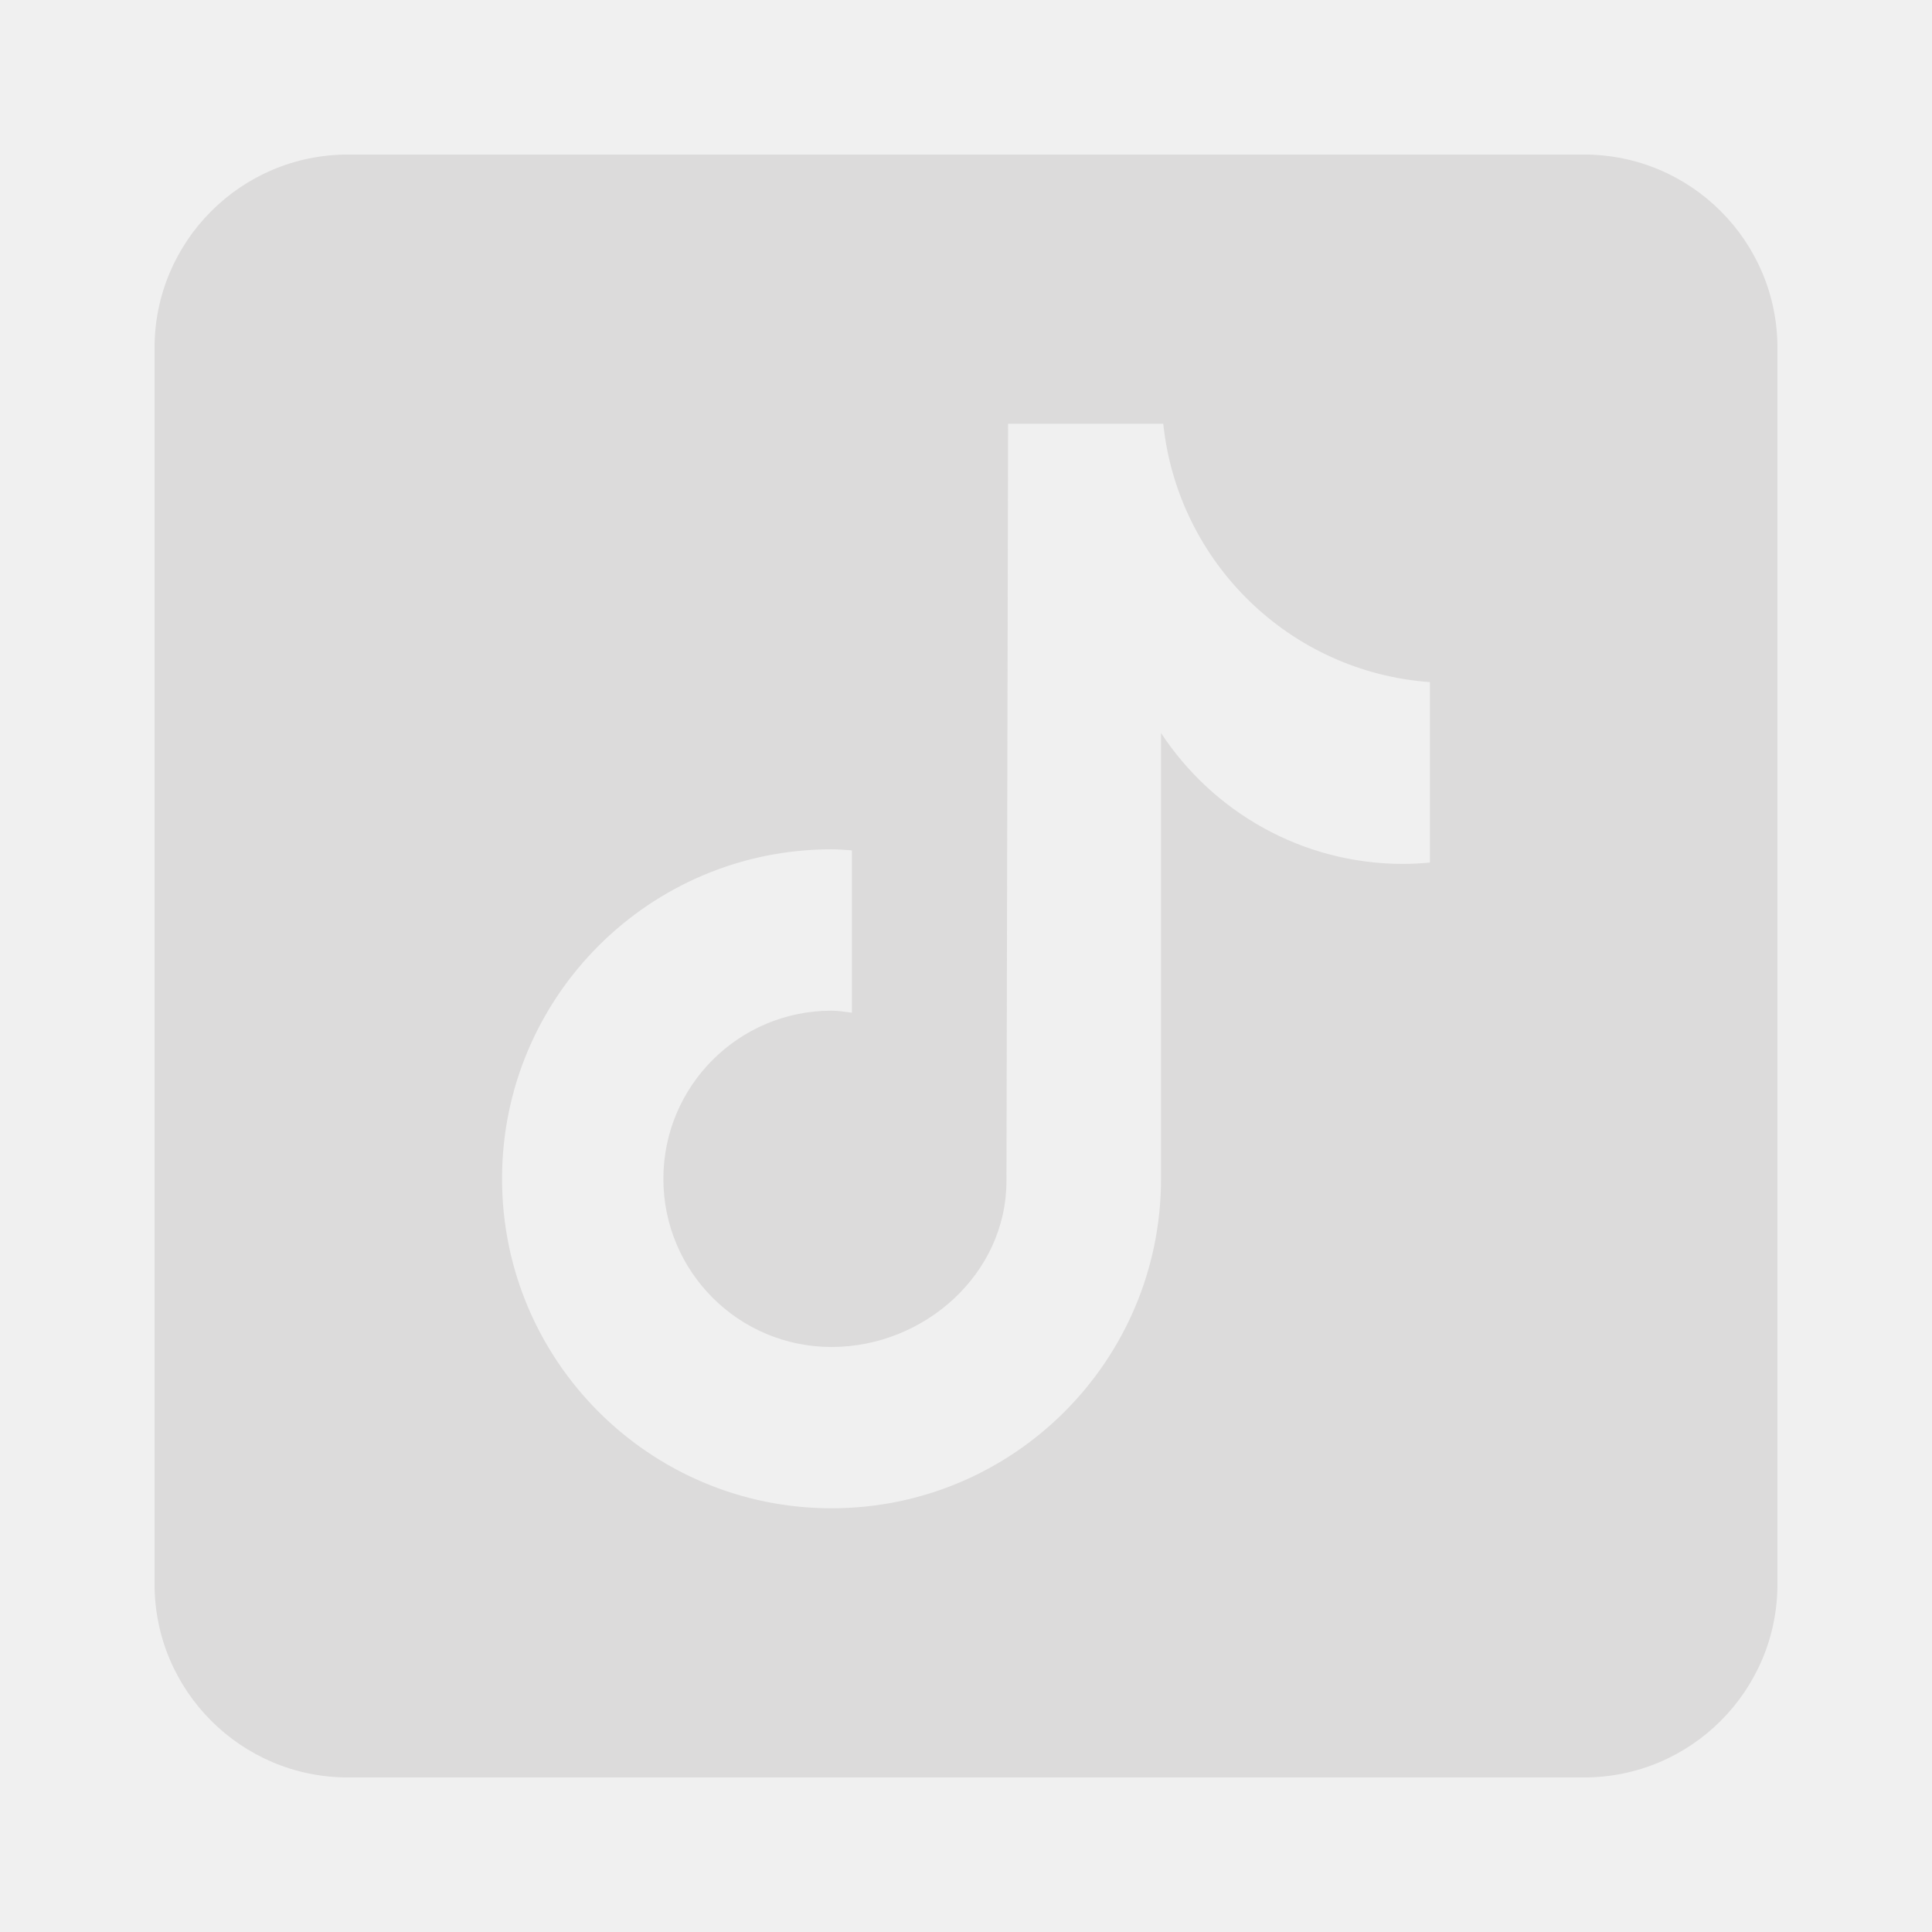
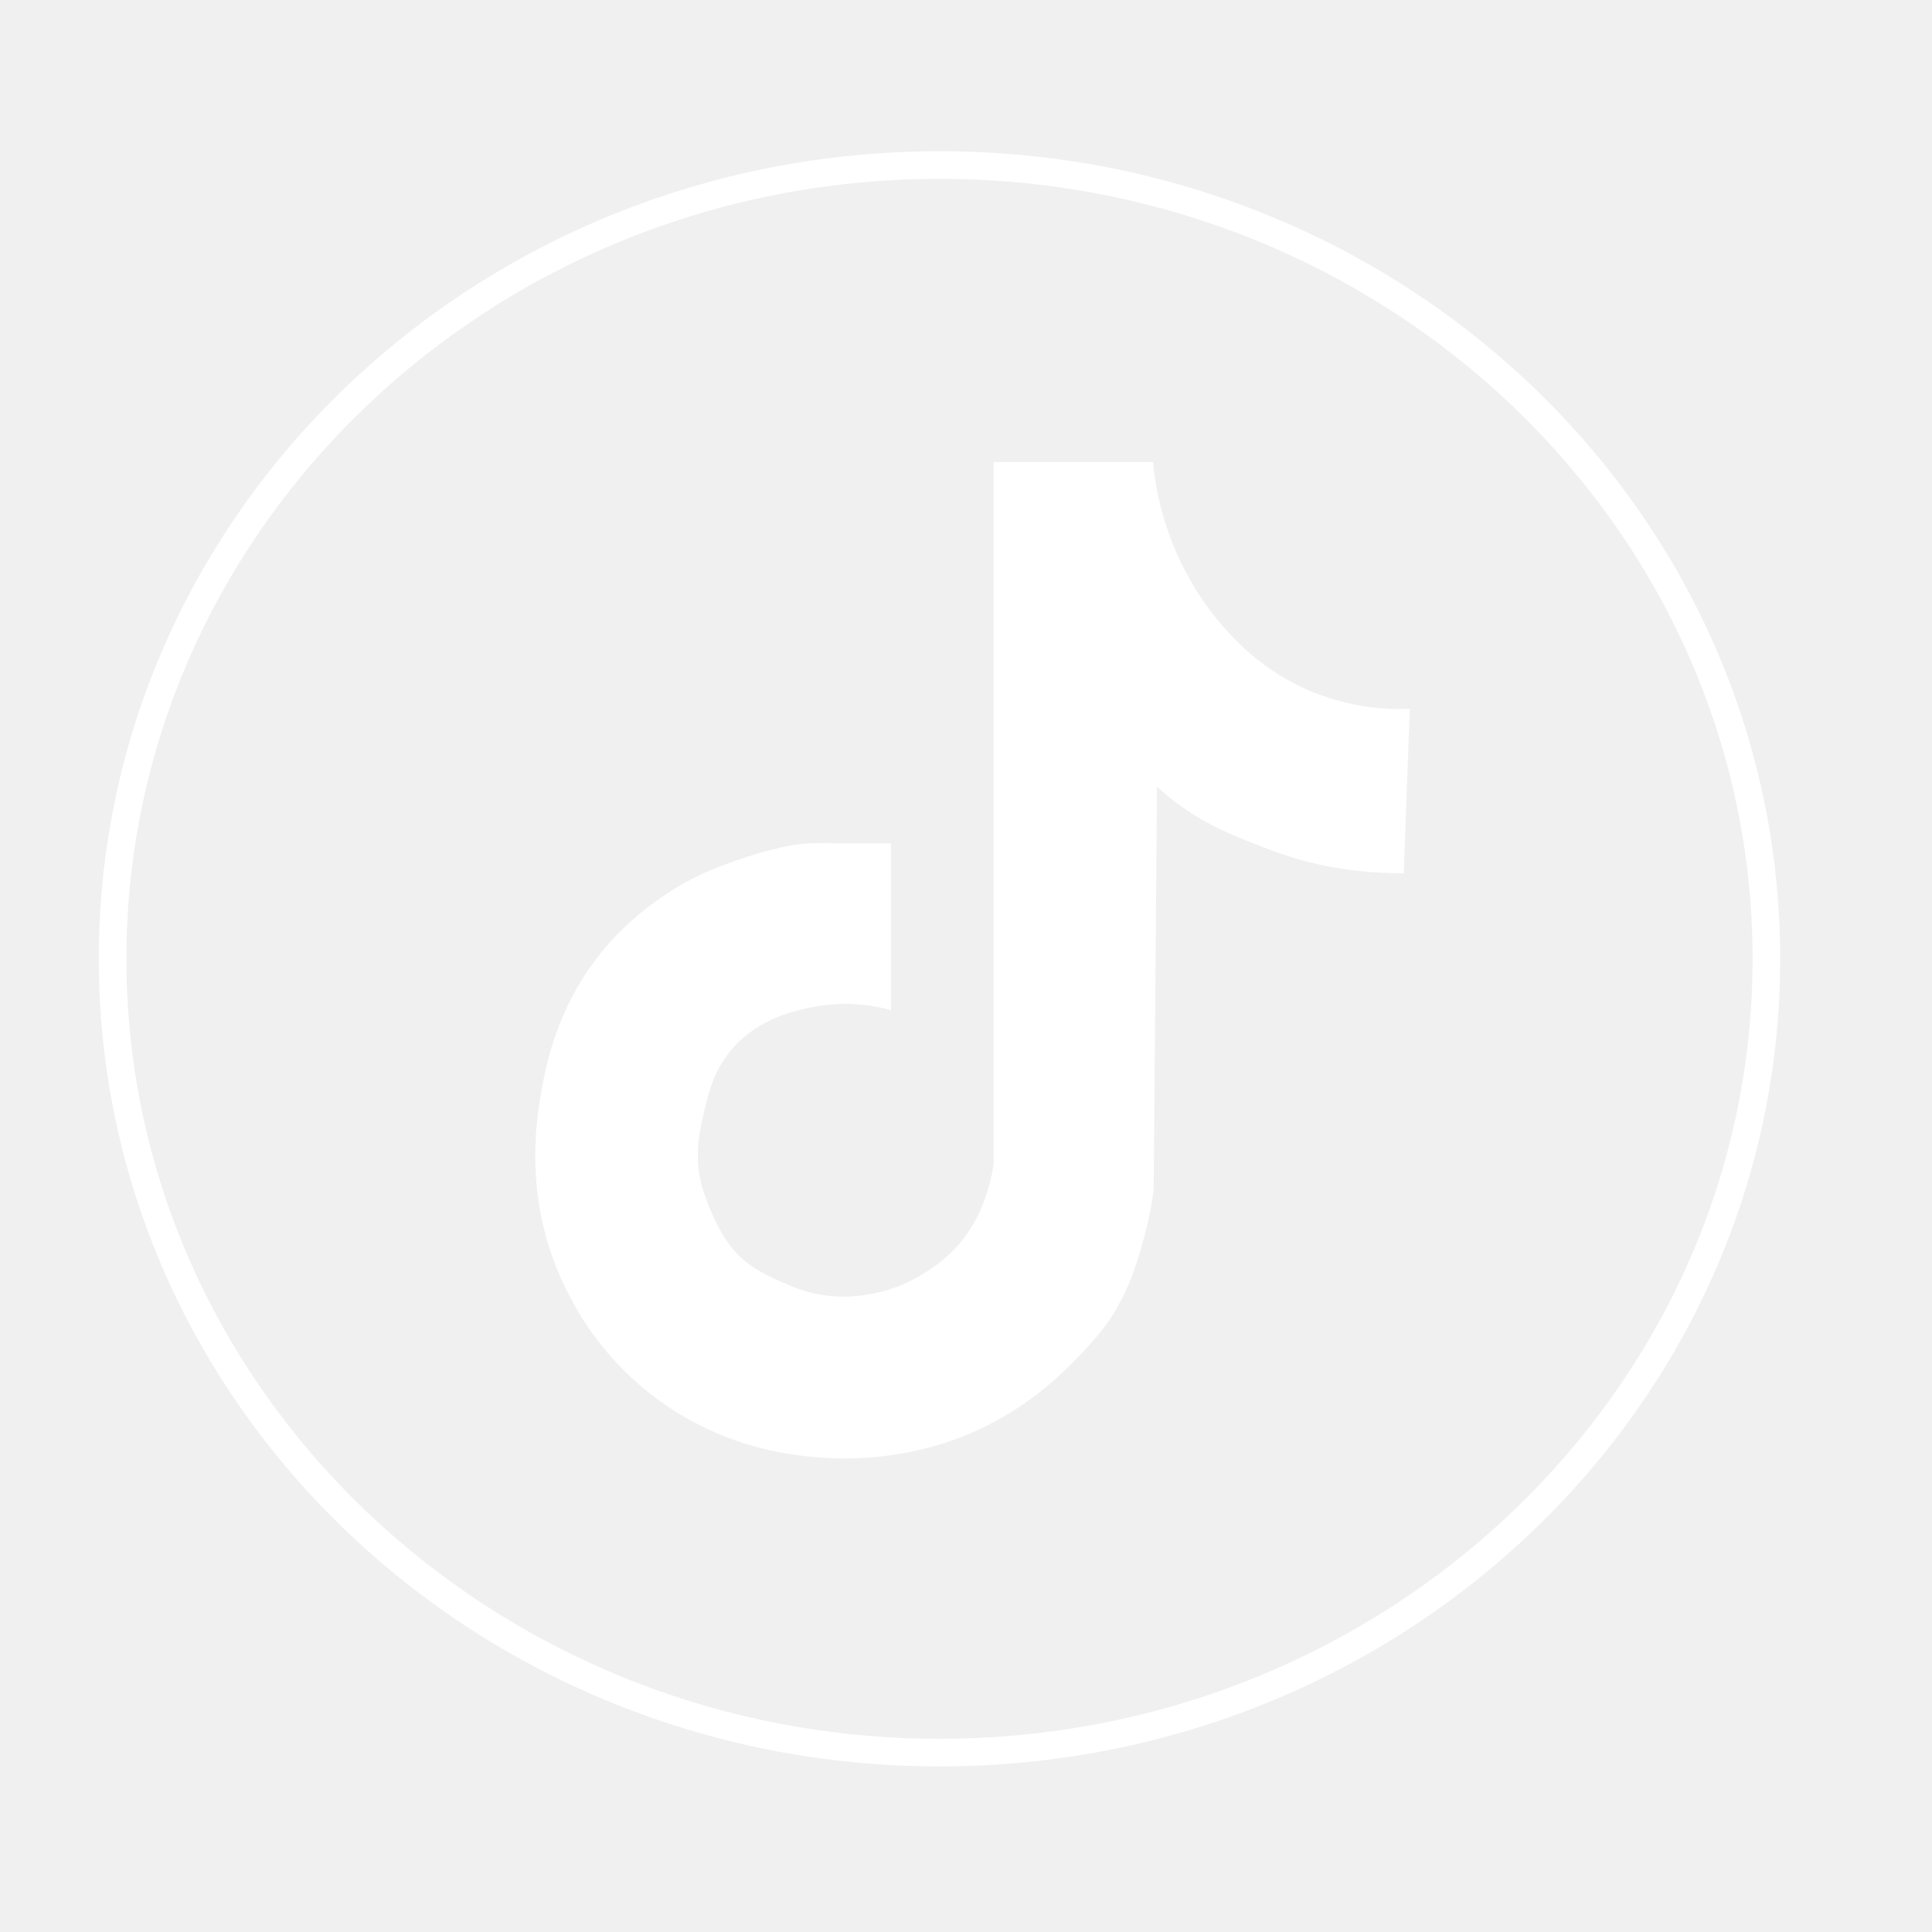
- <svg xmlns="http://www.w3.org/2000/svg" viewBox="0,0,256,256" width="50px" height="50px">
-   <g fill="#dcdbdb" fill-rule="nonzero" stroke="none" stroke-width="1" stroke-linecap="butt" stroke-linejoin="miter" stroke-miterlimit="10" stroke-dasharray="" stroke-dashoffset="0" font-family="none" font-weight="none" font-size="none" text-anchor="none" style="mix-blend-mode: normal">
-     <g transform="scale(5.12,5.12)">
-       <path d="M41,4h-32c-2.757,0 -5,2.243 -5,5v32c0,2.757 2.243,5 5,5h32c2.757,0 5,-2.243 5,-5v-32c0,-2.757 -2.243,-5 -5,-5zM37.006,22.323c-0.227,0.021 -0.457,0.035 -0.69,0.035c-2.623,0 -4.928,-1.349 -6.269,-3.388c0,5.349 0,11.435 0,11.537c0,4.709 -3.818,8.527 -8.527,8.527c-4.709,0 -8.527,-3.818 -8.527,-8.527c0,-4.709 3.818,-8.527 8.527,-8.527c0.178,0 0.352,0.016 0.527,0.027v4.202c-0.175,-0.021 -0.347,-0.053 -0.527,-0.053c-2.404,0 -4.352,1.948 -4.352,4.352c0,2.404 1.948,4.352 4.352,4.352c2.404,0 4.527,-1.894 4.527,-4.298c0,-0.095 0.042,-19.594 0.042,-19.594h4.016c0.378,3.591 3.277,6.425 6.901,6.685z" />
-     </g>
+ <svg xmlns="http://www.w3.org/2000/svg" version="1.1" id="Capa_1" x="0px" y="0px" viewBox="0 0 35 35" style="enable-background:new 0 0 35 35;" xml:space="preserve">
+   <style type="text/css">
+ 	.st0{fill:#FFFFFF;}
+ </style>
+   <g>
+     <path class="st0" d="M17.02,3.24c8.12,0,14.73,6.34,14.73,14.13S25.14,31.5,17.02,31.5S2.29,25.16,2.29,17.37S8.9,3.24,17.02,3.24    M17.02,2.74c-8.41,0-15.23,6.55-15.23,14.63S8.61,32,17.02,32s15.23-6.55,15.23-14.63S25.43,2.74,17.02,2.74L17.02,2.74z" />
  </g>
+   <path class="st0" d="M25.54,12.84c-0.38,0.02-1.03-0.01-1.75-0.3c-0.96-0.39-1.5-1.03-1.75-1.33c-0.12-0.15-0.67-0.82-0.97-1.87  c-0.11-0.39-0.16-0.72-0.18-0.97H18V21.1c-0.02,0.12-0.05,0.28-0.11,0.47c-0.05,0.17-0.16,0.5-0.42,0.85  c-0.25,0.33-0.52,0.51-0.66,0.6c-0.15,0.1-0.51,0.33-1.03,0.42c-0.21,0.04-0.77,0.13-1.39-0.12c-0.45-0.18-0.78-0.34-1.03-0.6  c-0.26-0.27-0.45-0.66-0.6-1.09c-0.22-0.61-0.08-1.16,0-1.51c0.08-0.33,0.17-0.72,0.48-1.09c0.5-0.6,1.2-0.73,1.51-0.79  c0.58-0.11,1.07-0.03,1.39,0.06v-2.24v-0.6v-0.18h-1.03c-0.12-0.01-0.28-0.01-0.48,0c-0.17,0.01-0.5,0.05-1.09,0.24  c-0.32,0.11-0.7,0.23-1.15,0.48c-0.85,0.48-1.36,1.08-1.51,1.27c-0.81,1.01-1,2.07-1.09,2.6c-0.07,0.45-0.22,1.42,0.12,2.6  c0.15,0.52,0.61,1.79,1.87,2.78c1.25,0.98,2.54,1.11,3.02,1.15c1.28,0.11,2.26-0.23,2.6-0.36c1.18-0.46,1.87-1.18,2.24-1.57  c0.35-0.37,0.53-0.65,0.6-0.79c0.22-0.38,0.33-0.72,0.42-1.03c0.08-0.27,0.18-0.64,0.24-1.09l0.06-7.31  c0.09,0.08,0.21,0.19,0.36,0.3c0.5,0.37,0.93,0.55,1.39,0.73c0.42,0.17,0.98,0.38,1.75,0.48c0.39,0.05,0.72,0.06,0.97,0.06  L25.54,12.84z" />
</svg>
